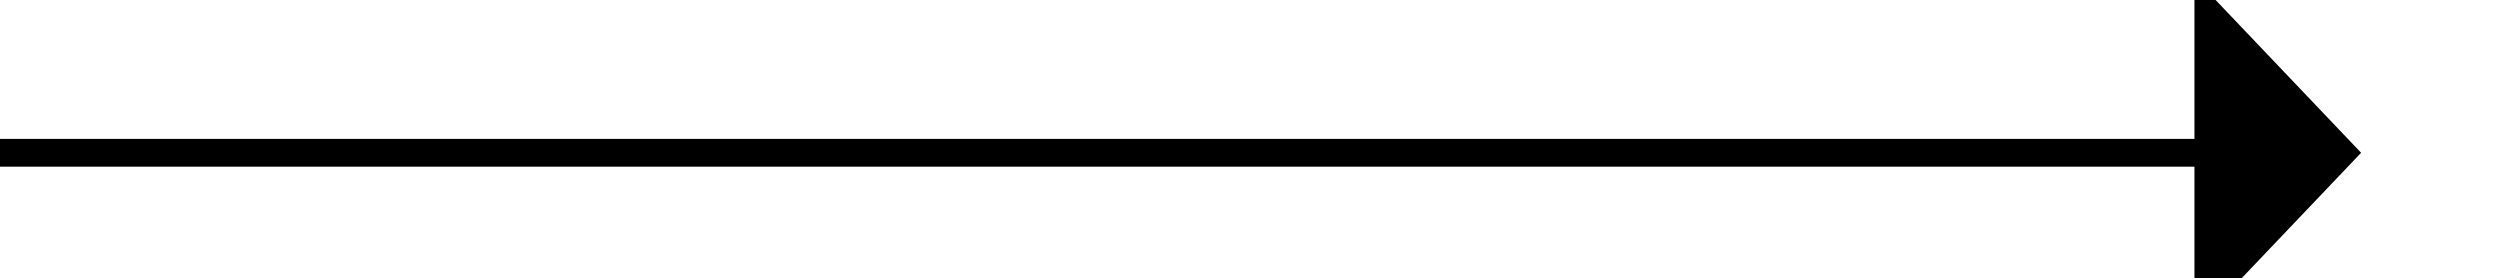
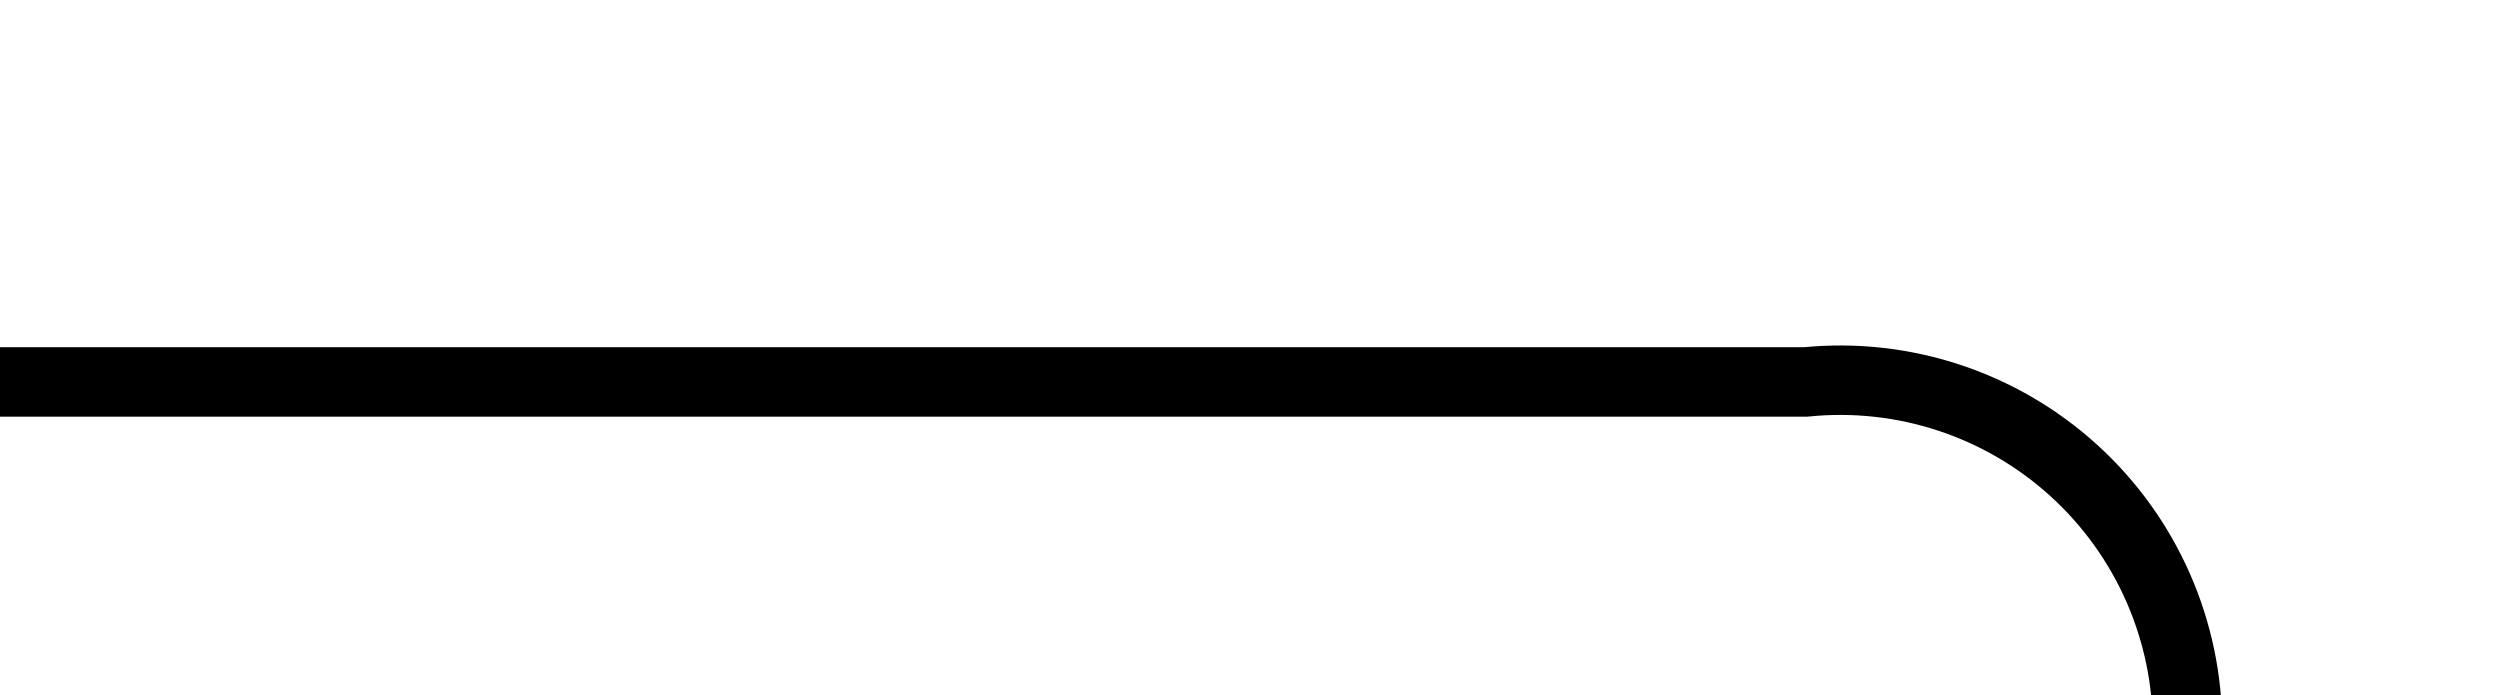
- <svg xmlns="http://www.w3.org/2000/svg" version="1.1" width="90px" height="10px" preserveAspectRatio="xMinYMid meet" viewBox="270 702  90 8">
-   <path d="M 270 706.5  L 350 706.5  " stroke-width="1" stroke="#000000" fill="none" />
+ <svg xmlns="http://www.w3.org/2000/svg" version="1.1" width="36px" height="10px" preserveAspectRatio="xMinYMid meet" viewBox="270 629  36 8">
+   <path d="M 270 633.5  L 296 633.5  A 5 5 0 0 1 301.5 638.5 L 301.5 701  A 5 5 0 0 0 306.5 706.5 L 350 706.5  " stroke-width="1" stroke="#000000" fill="none" />
  <path d="M 349 712.8  L 355 706.5  L 349 700.2  L 349 712.8  Z " fill-rule="nonzero" fill="#000000" stroke="none" />
</svg>
